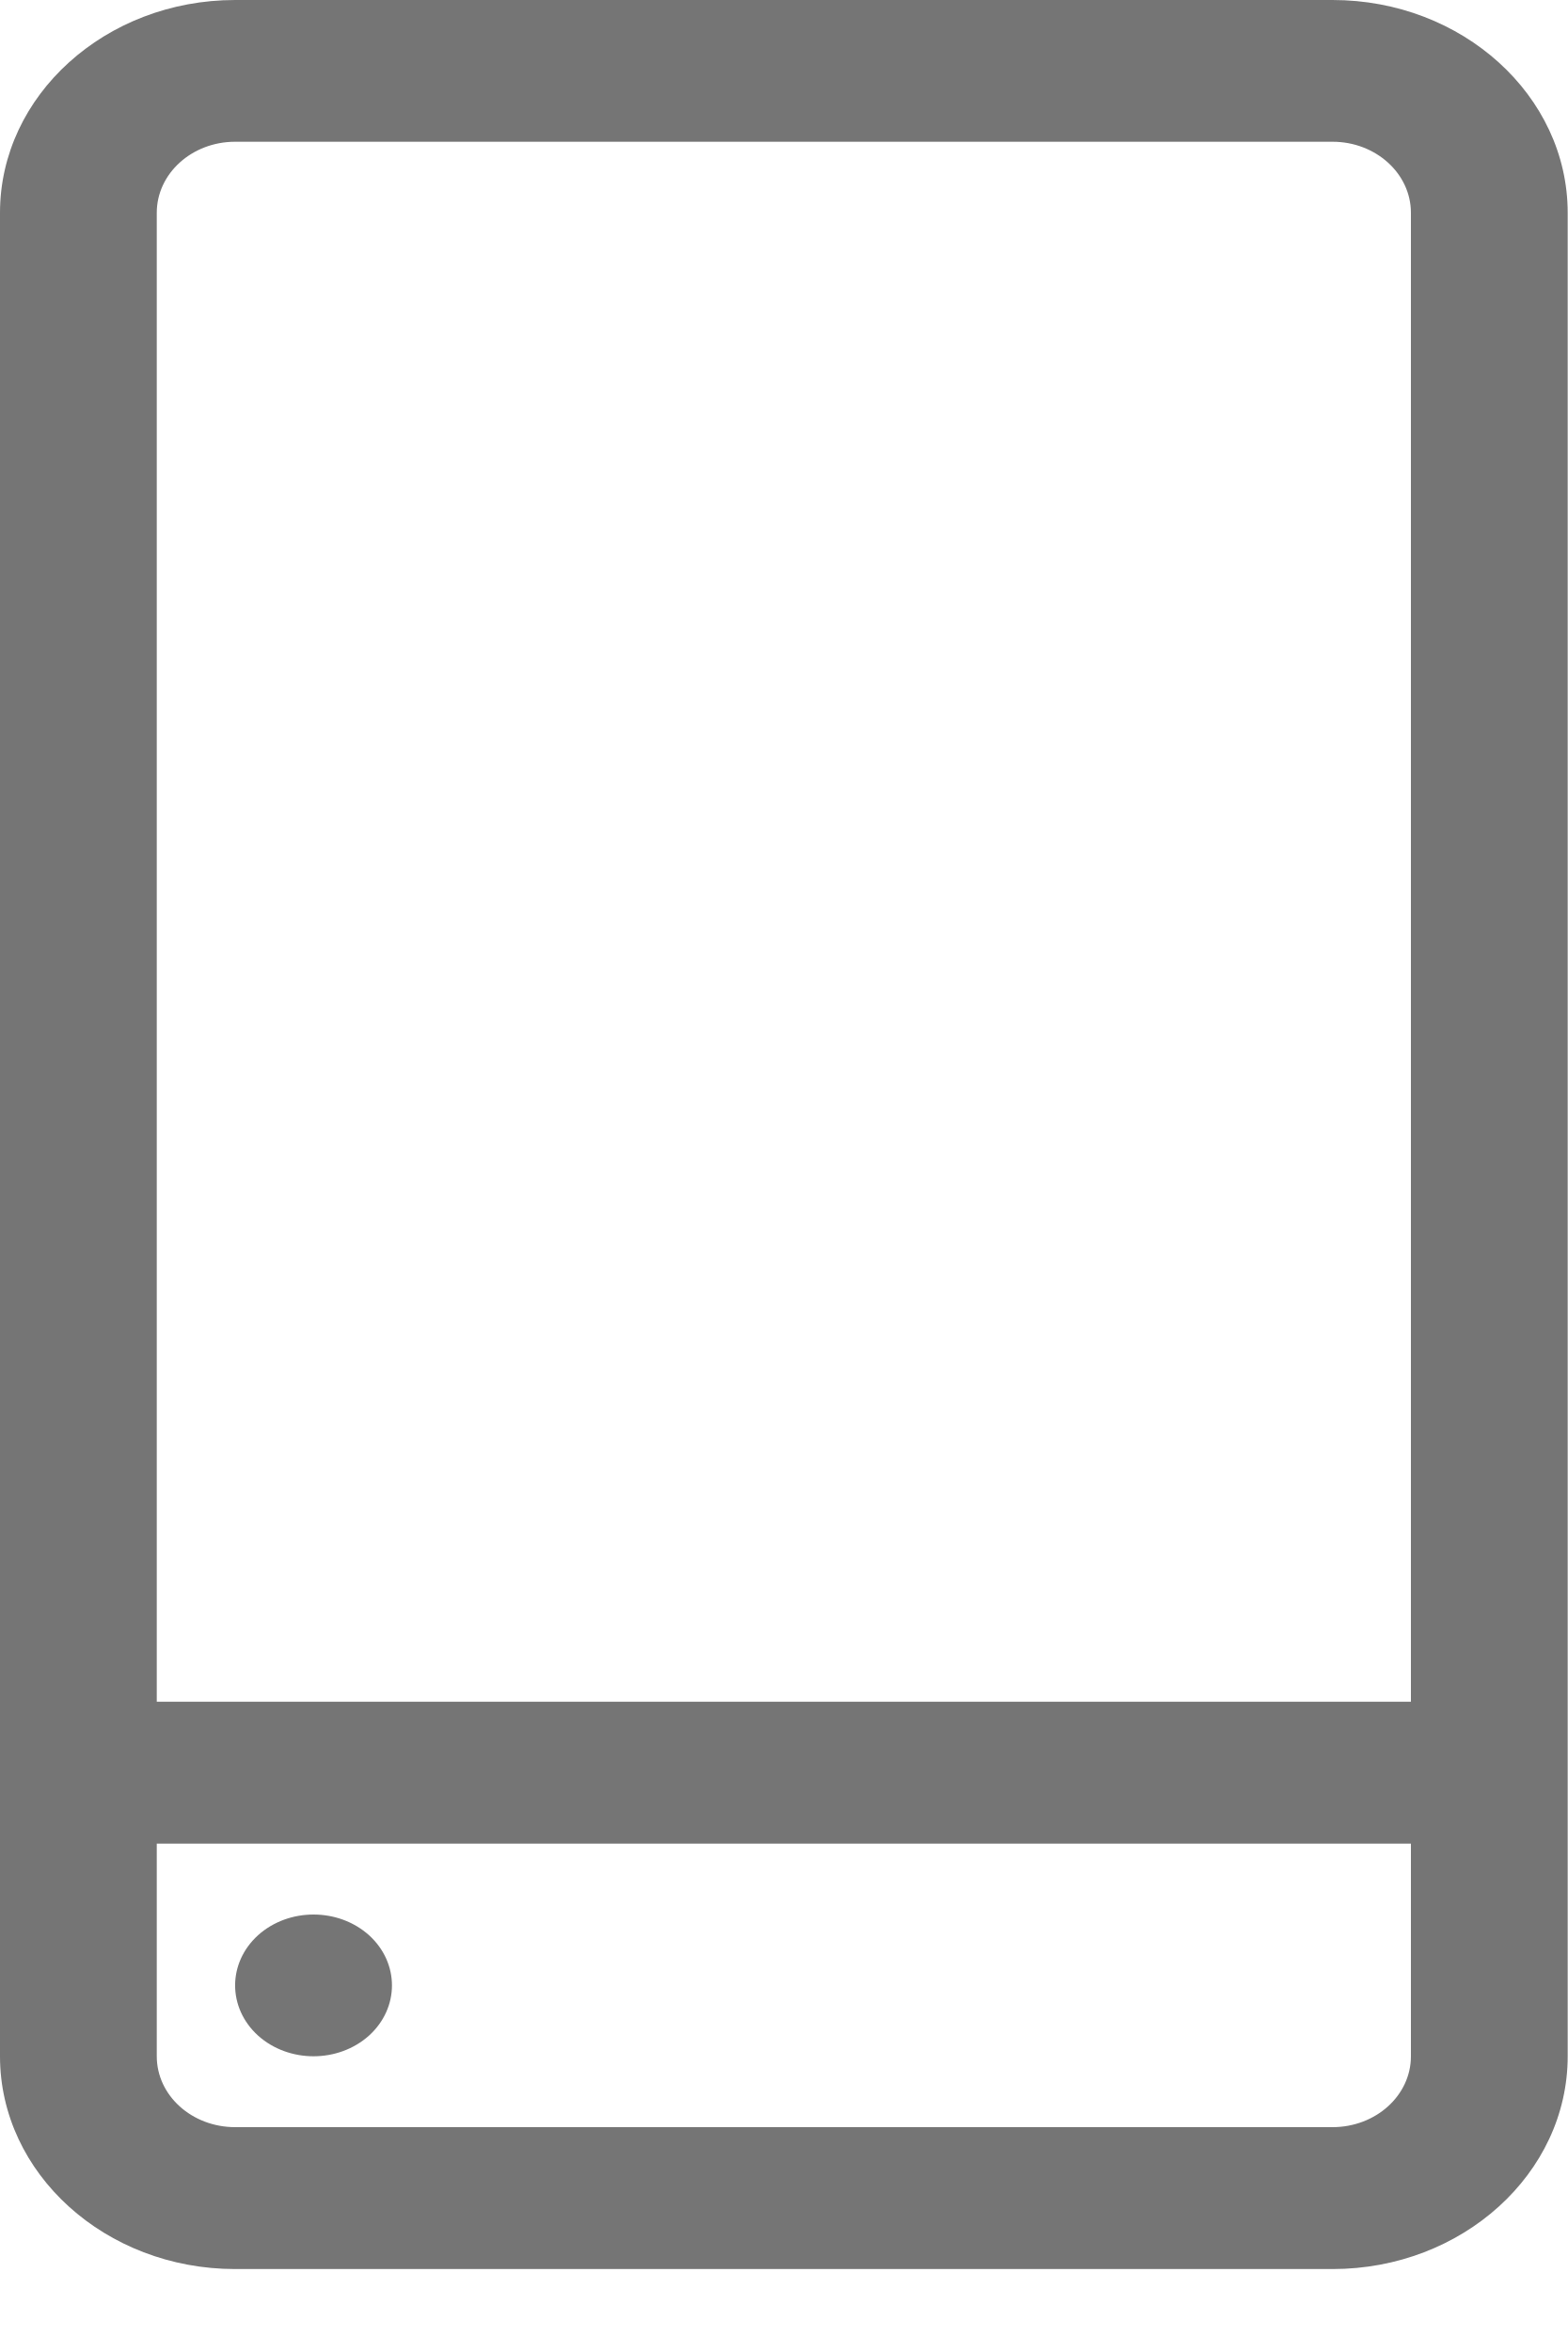
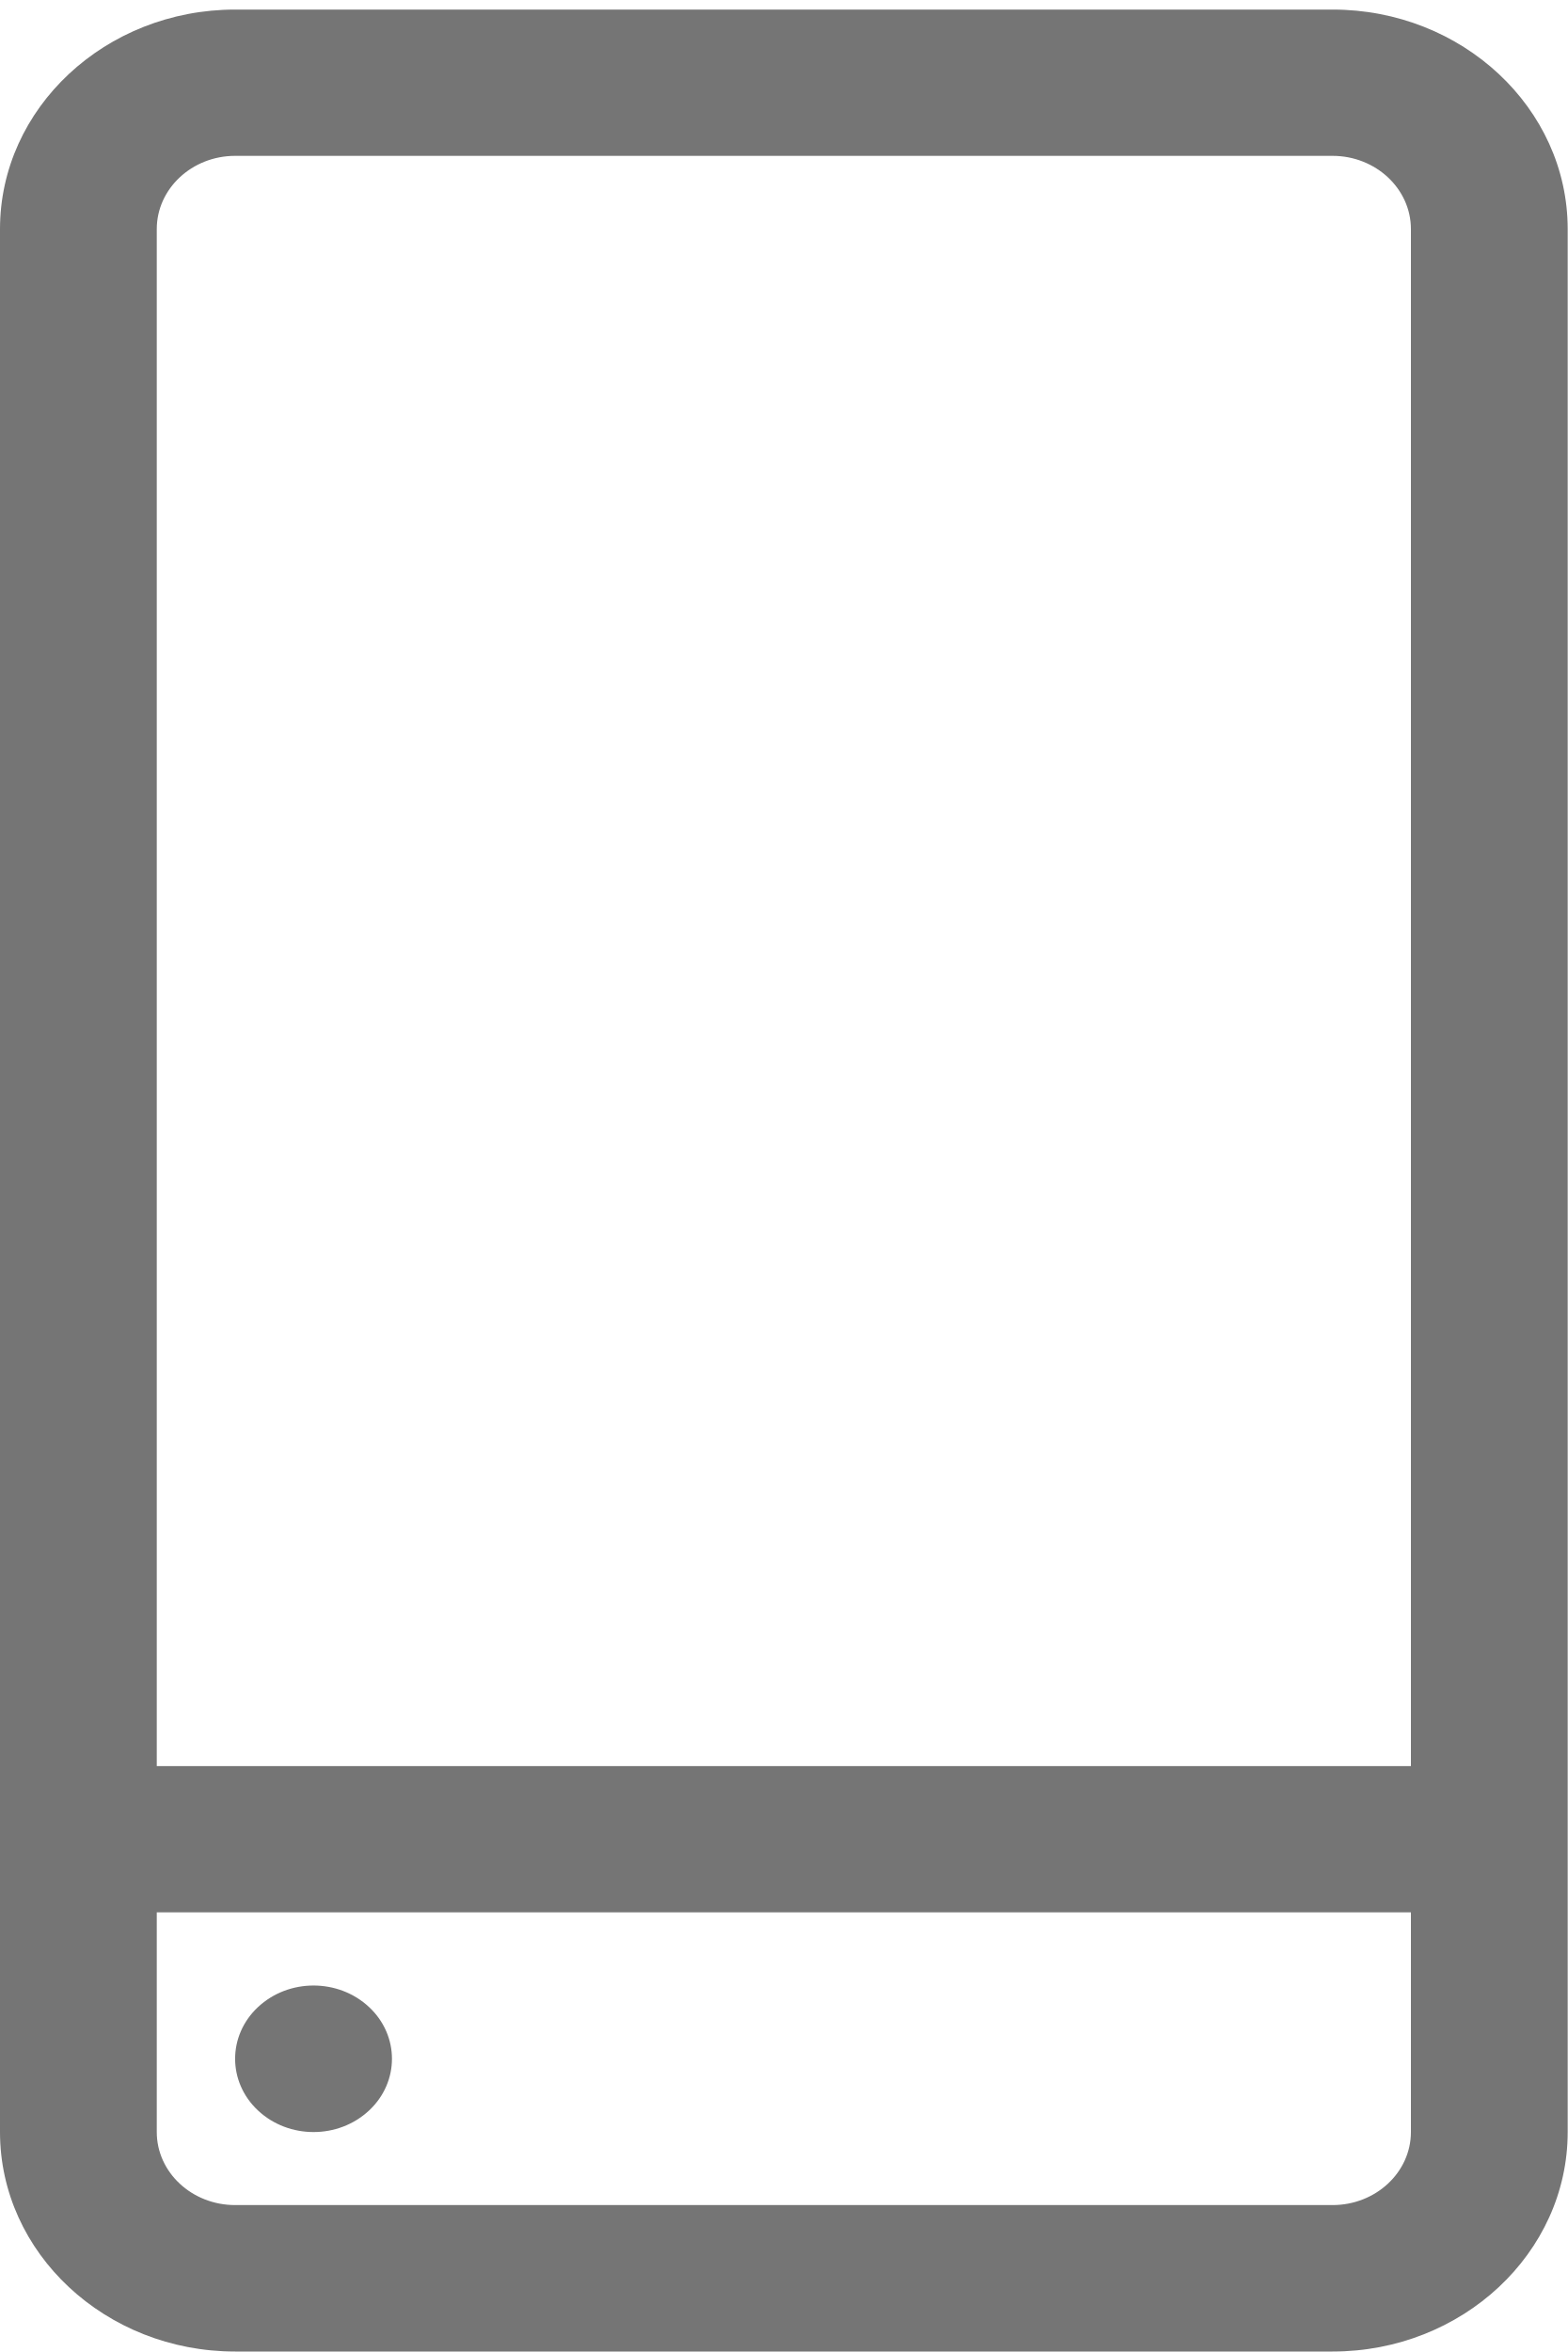
<svg xmlns="http://www.w3.org/2000/svg" width="10" height="15" viewBox="0 0 10 15" fill="none">
-   <path d="M8.5 0H1.5C0.673 0 0 0.609 0 1.357V13.114C0 13.862 0.673 14.471 1.5 14.471H8.5C9.327 14.471 10 13.862 10 13.114V1.357C10 0.609 9.327 0 8.5 0ZM1.5 0.904H8.5C8.776 0.904 9 1.107 9 1.357V10.853H1V1.357C1 1.107 1.224 0.904 1.5 0.904ZM8.5 13.566H1.5C1.224 13.566 1 13.364 1 13.114V11.758H9V13.114C9 13.364 8.776 13.566 8.5 13.566Z" fill="#757575" />
-   <path d="M2.354 12.342C2.549 12.519 2.549 12.805 2.354 12.982C2.158 13.158 1.842 13.158 1.646 12.982C1.451 12.805 1.451 12.519 1.646 12.342C1.842 12.166 2.158 12.166 2.354 12.342Z" fill="#757575" />
+   <path d="M8.5 0.061H1.5C0.673 0.061 0 0.689 0 1.461V13.597C0 14.369 0.673 14.997 1.5 14.997H8.5C9.327 14.997 10 14.369 10 13.597V1.461C10 0.689 9.327 0.061 8.5 0.061ZM1.5 0.994H8.5C8.776 0.994 9 1.204 9 1.461V11.263H1V1.461C1 1.204 1.224 0.994 1.5 0.994ZM8.5 14.063H1.5C1.224 14.063 1 13.854 1 13.597V12.196H9V13.597C9 13.854 8.776 14.063 8.5 14.063Z" fill="#757575" />
+   <path d="M2.354 12.8C2.549 12.982 2.549 13.278 2.354 13.46C2.158 13.643 1.842 13.643 1.646 13.46C1.451 13.278 1.451 12.982 1.646 12.8C1.842 12.617 2.158 12.617 2.354 12.8Z" fill="#757575" />
</svg>
